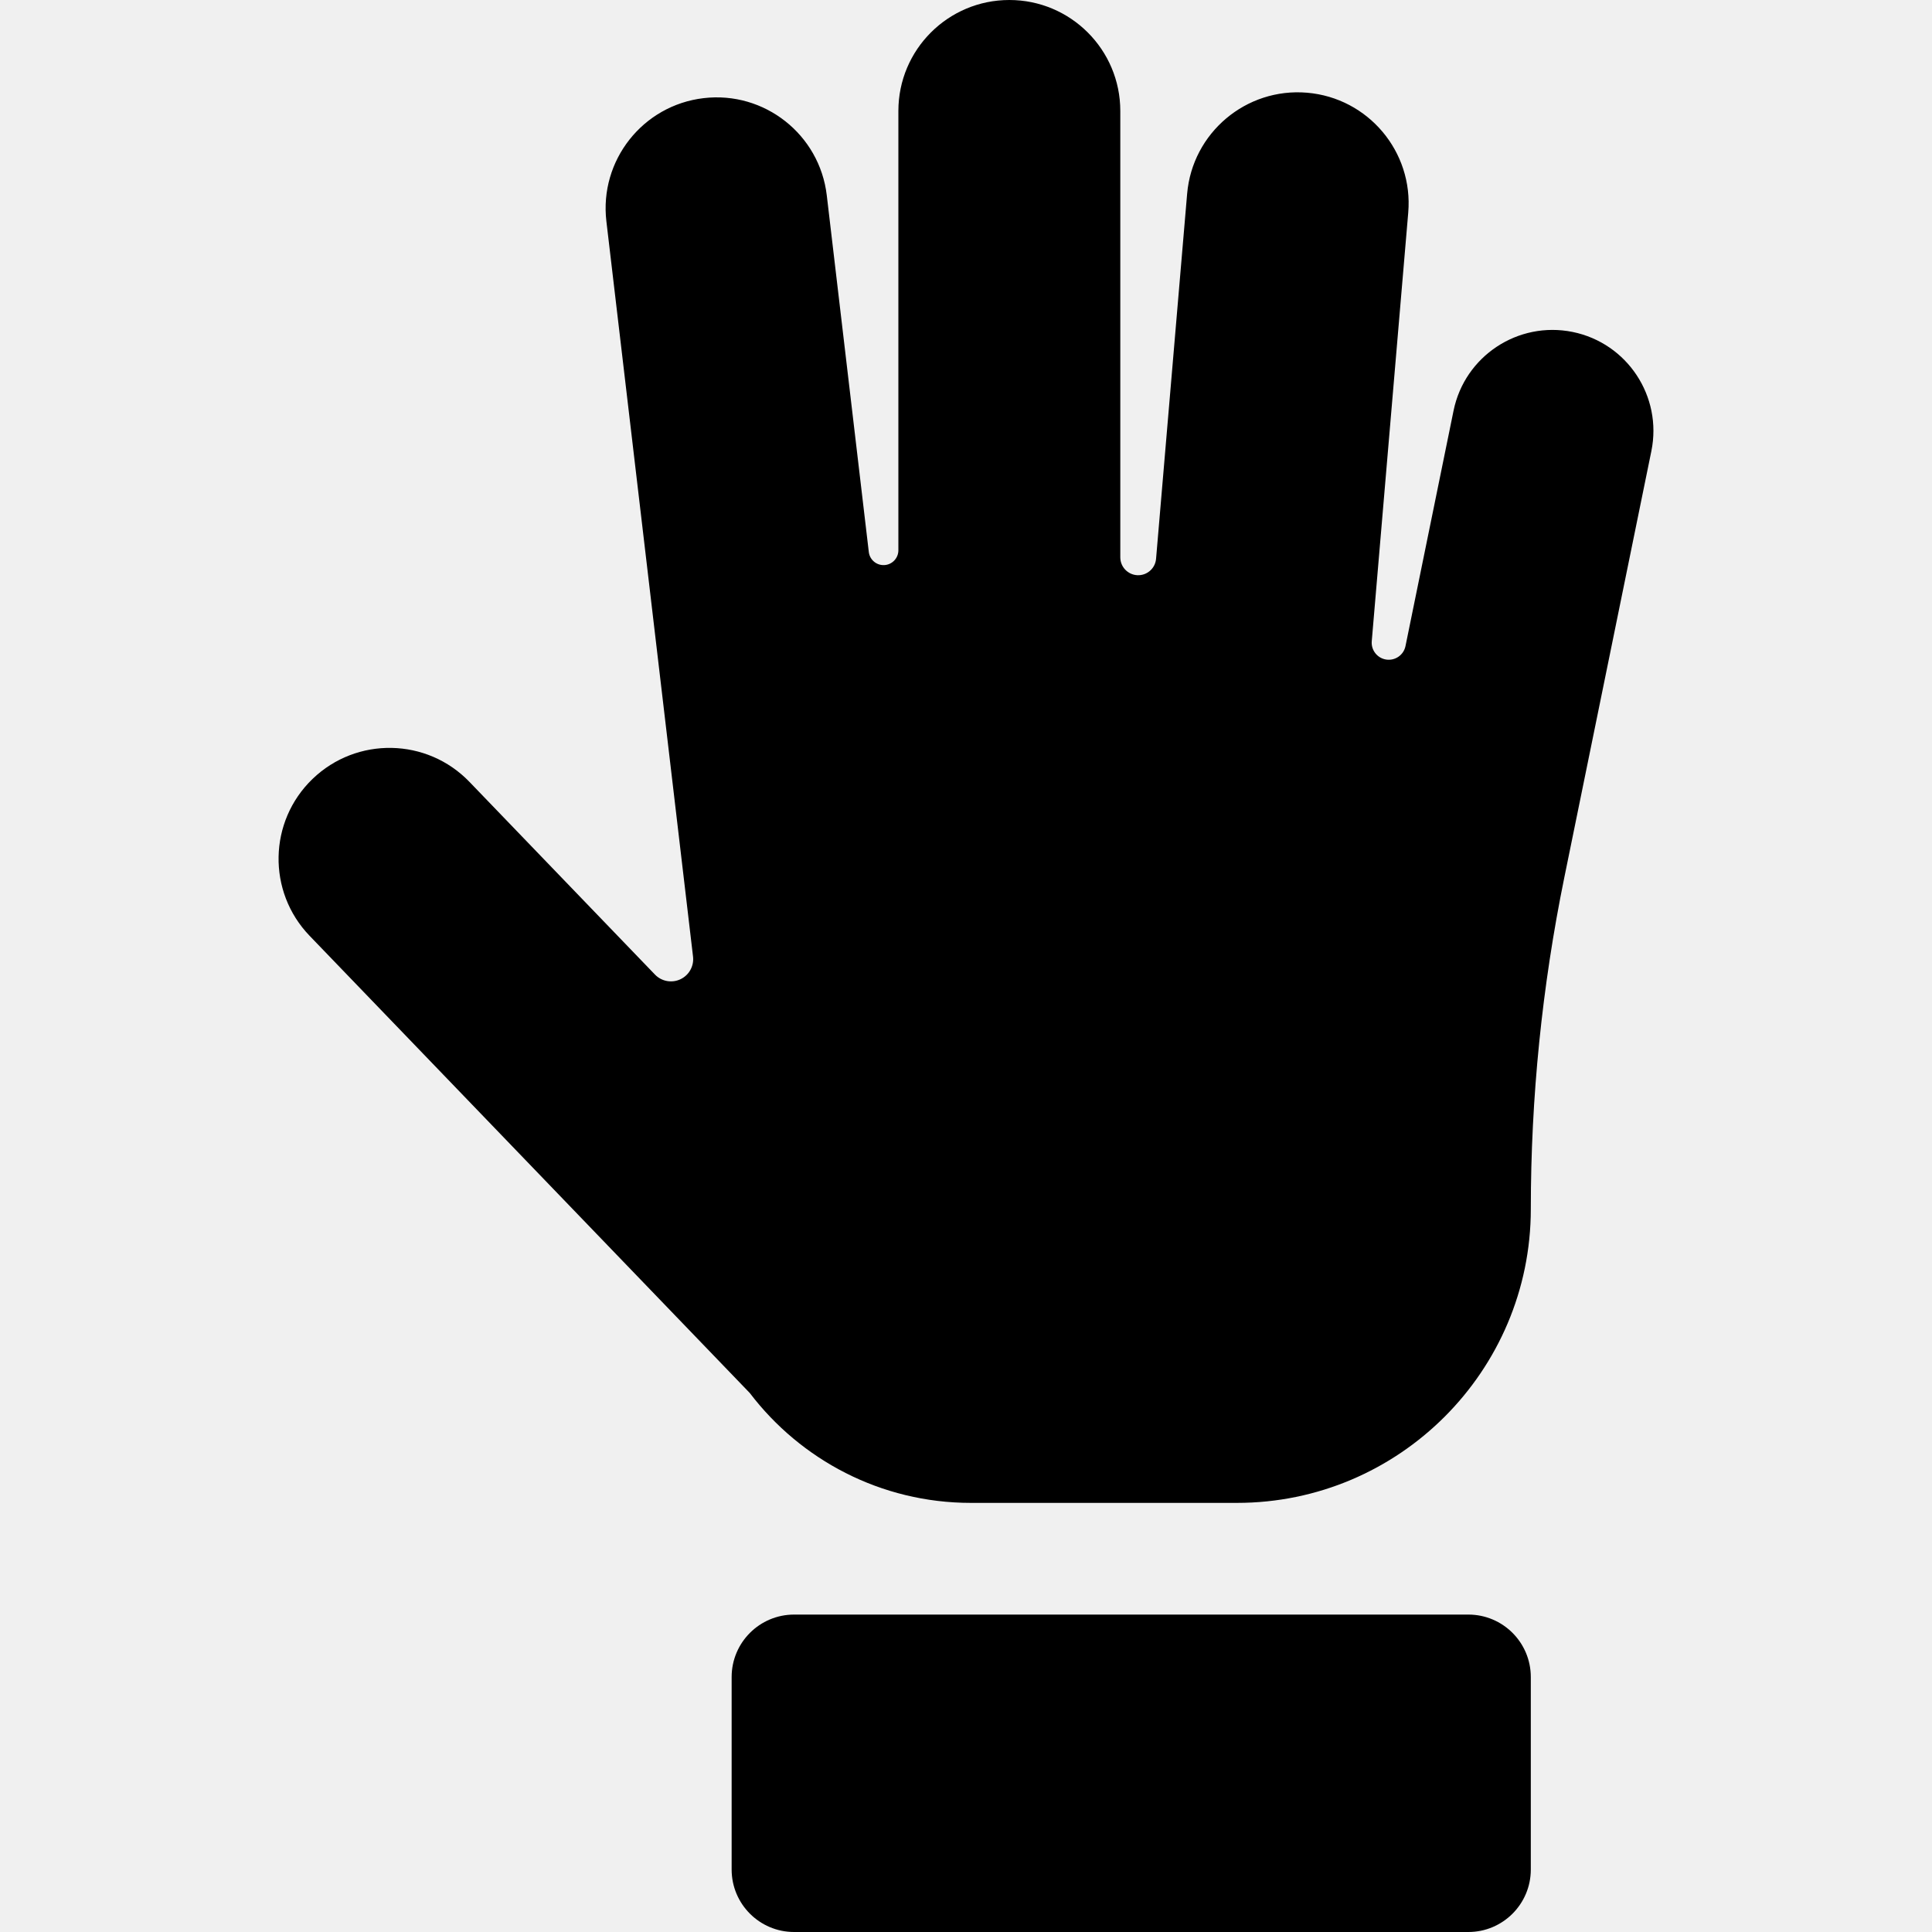
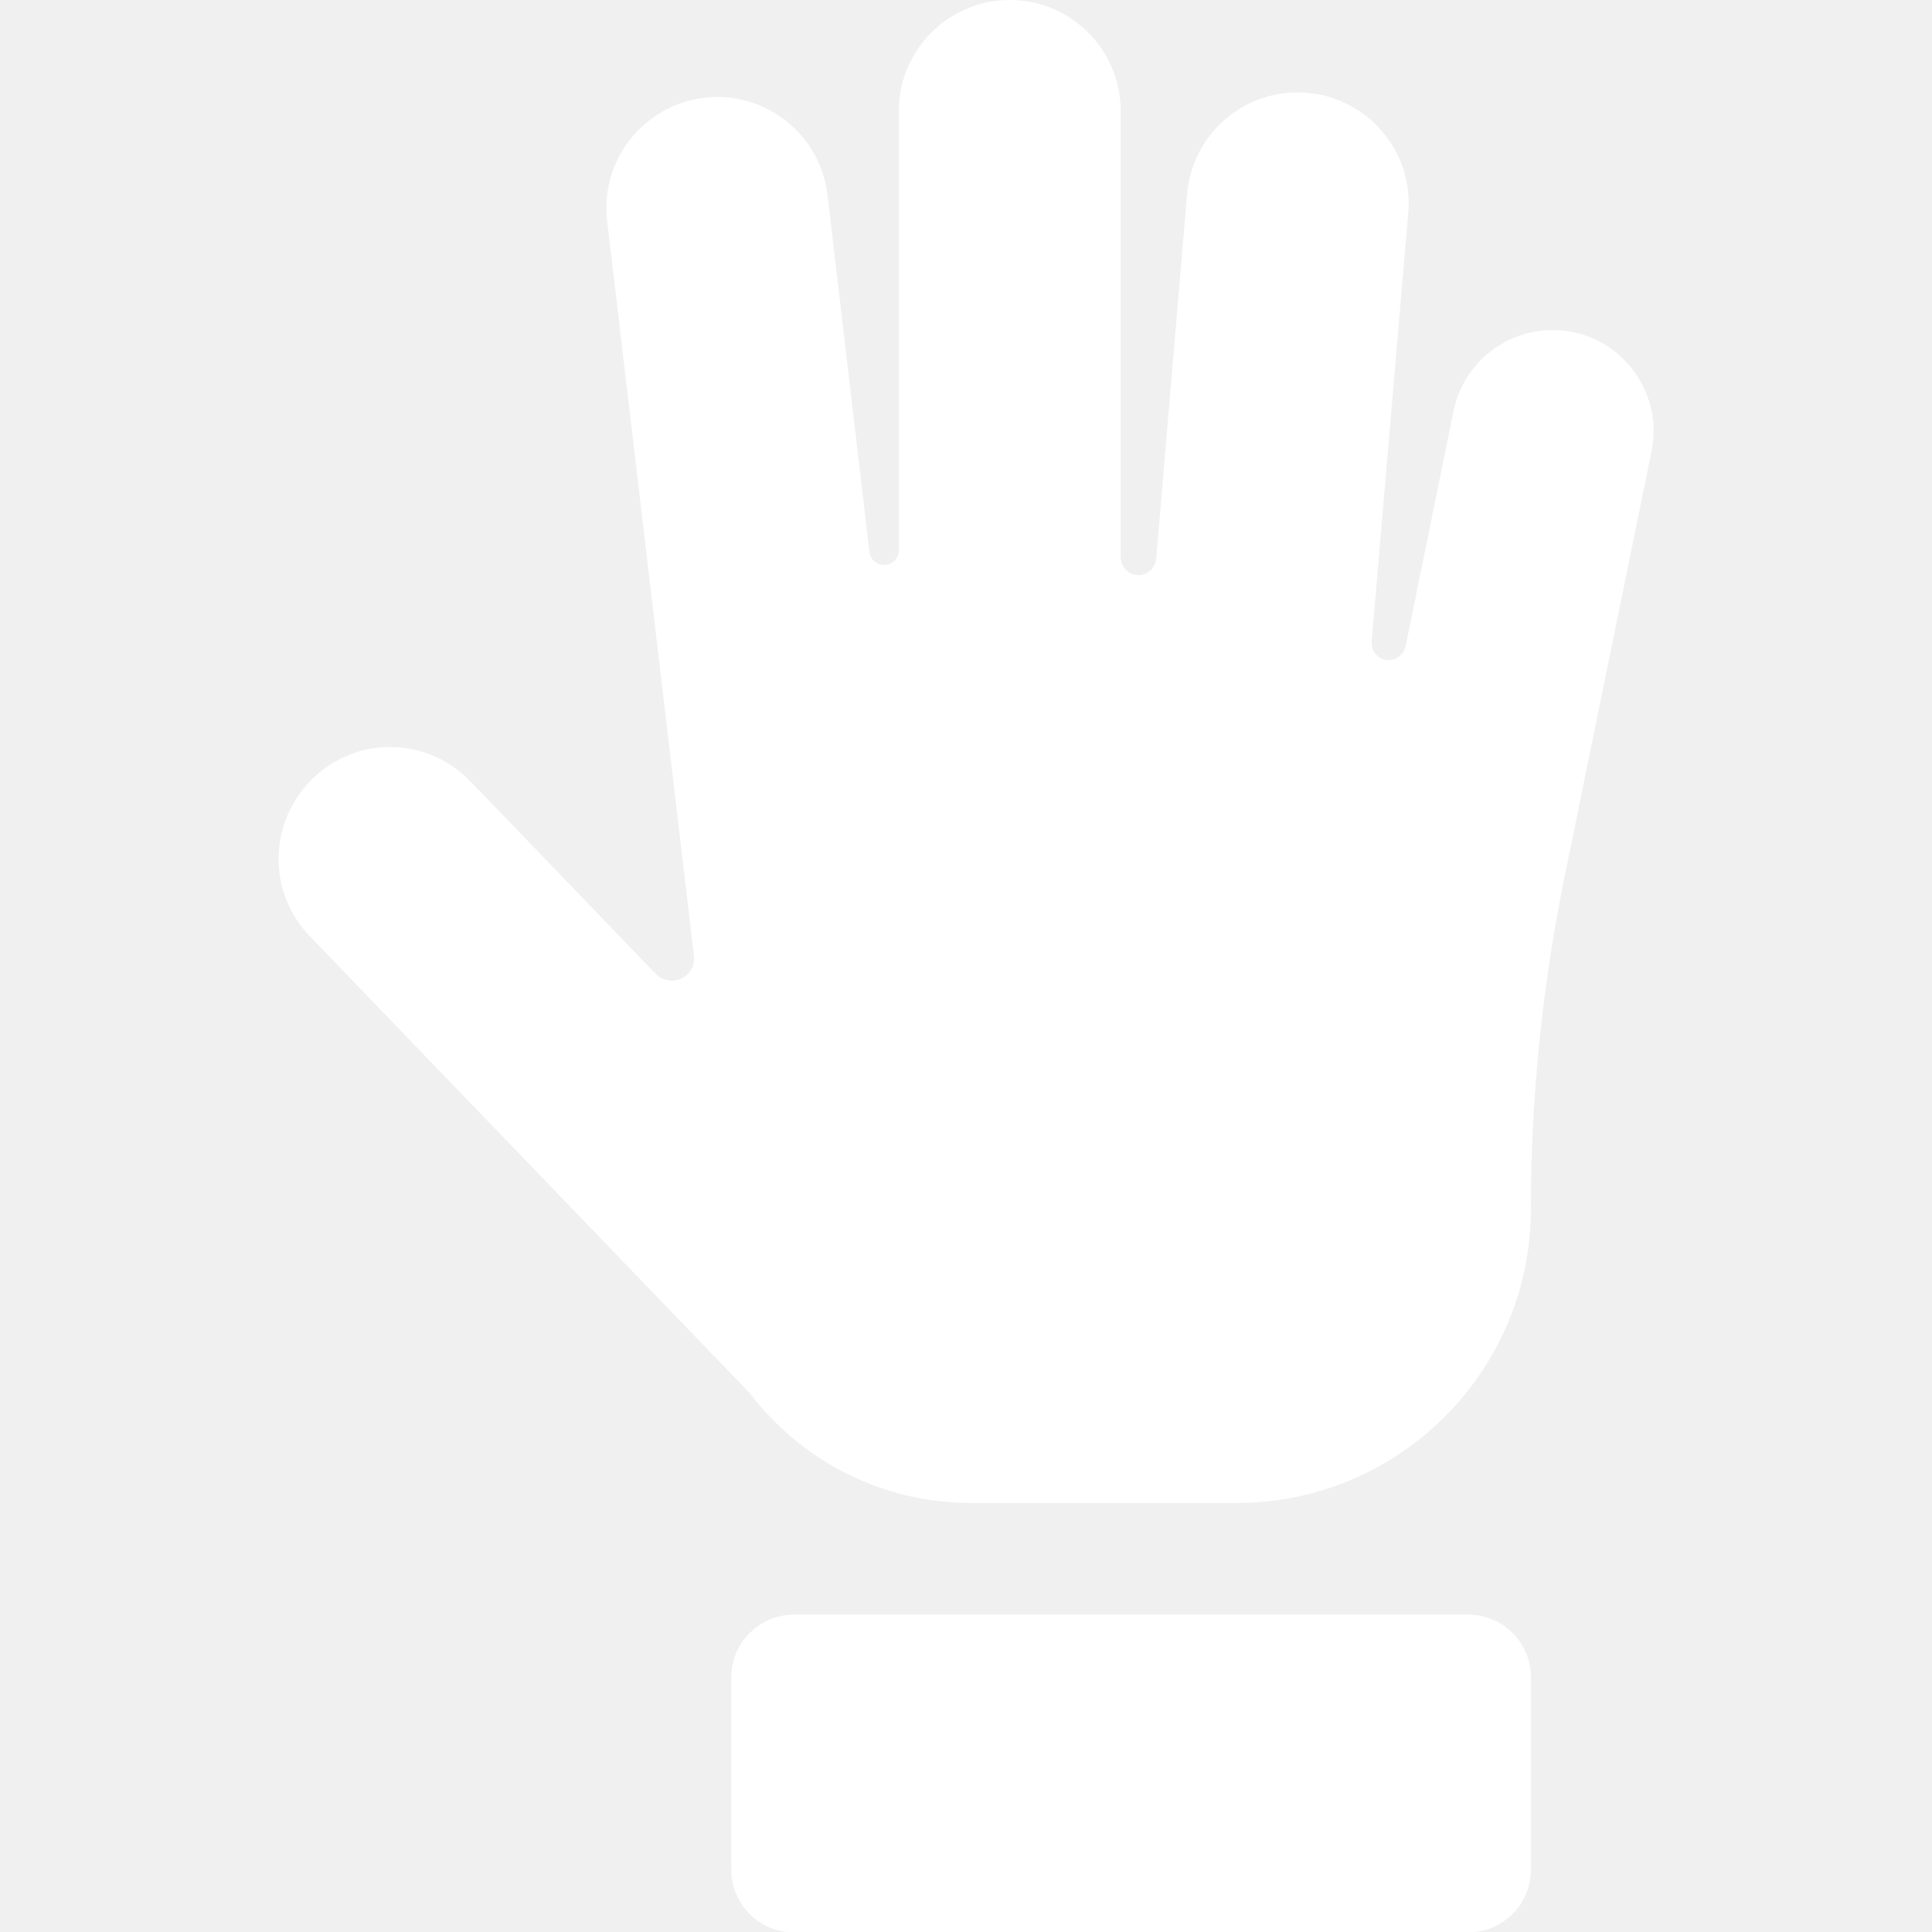
- <svg xmlns="http://www.w3.org/2000/svg" version="1.1" id="Capa_1" x="0px" y="0px" viewBox="0 0 287.084 287.084" style="enable-background:new 0 0 287.084 287.084;" xml:space="preserve">
+ <svg xmlns="http://www.w3.org/2000/svg" version="1.1" id="Capa_1" x="0px" y="0px" viewBox="0 0 512 512" style="enable-background:new 0 0 512 512;" xml:space="preserve">
+   <style type="text/css">
+ 	.st0{fill:#FFFFFF;}
+ </style>
  <g>
-     <path d="M218.188,239.917H118c-5.126,0-9.282,4.156-9.282,9.282v28.603c0,5.126,4.156,9.282,9.282,9.282h100.187   c5.126,0,9.282-4.156,9.282-9.282v-28.603C227.47,244.073,223.314,239.917,218.188,239.917z" />
-     <path d="M233.687,49.327c-8.108-1.647-16.039,3.58-17.697,11.697l-7.142,34.981c-0.269,1.317-1.518,2.195-2.848,2.004   c-1.33-0.192-2.28-1.387-2.166-2.726l5.421-63.68c0.772-9.072-5.957-17.054-15.029-17.826c-9.066-0.773-17.054,5.957-17.826,15.029   l-4.616,54.232c-0.121,1.421-1.341,2.494-2.765,2.434c-1.425-0.061-2.549-1.233-2.549-2.66V16.487   C166.469,7.382,159.087,0,149.981,0s-16.487,7.382-16.487,16.487v65.28c0,1.168-0.91,2.133-2.076,2.201   c-1.166,0.069-2.183-0.784-2.319-1.943l-6.245-52.997c-1.065-9.042-9.261-15.513-18.304-14.444   c-9.043,1.065-15.51,9.261-14.444,18.304L102.98,142.14c0.166,1.408-0.586,2.764-1.867,3.37c-1.281,0.606-2.807,0.327-3.79-0.695   l-27.565-28.631c-6.314-6.559-16.751-6.758-23.312-0.442c-6.56,6.315-6.758,16.752-0.442,23.312l65.413,67.943   c7.546,9.91,19.462,16.323,32.851,16.323h39.536c24.077,0,43.666-19.588,43.666-43.665c0-16.546,1.668-33.05,4.977-49.262   l12.937-63.369C247.04,58.908,241.804,50.984,233.687,49.327z" />
+     <path class="st0" d="M389.1,427.9H210.4c-9.1,0-16.6,7.4-16.6,16.6v51c0,9.1,7.4,16.6,16.6,16.6h178.7c9.1,0,16.6-7.4,16.6-16.6   v-51C405.7,435.3,398.3,427.9,389.1,427.9z" />
+     <path class="st0" d="M416.8,88c-14.5-2.9-28.6,6.4-31.6,20.9l-12.7,62.4c-0.5,2.3-2.7,3.9-5.1,3.6c-2.4-0.3-4.1-2.5-3.9-4.9   l9.7-113.6c1.4-16.2-10.6-30.4-26.8-31.8c-16.2-1.4-30.4,10.6-31.8,26.8l-8.2,96.7c-0.2,2.5-2.4,4.4-4.9,4.3   c-2.5-0.1-4.5-2.2-4.5-4.7V29.4c0-16.2-13.2-29.4-29.4-29.4c-16.2,0-29.4,13.2-29.4,29.4v116.4c0,2.1-1.6,3.8-3.7,3.9   c-2.1,0.1-3.9-1.4-4.1-3.5l-11.1-94.5c-1.9-16.1-16.5-27.7-32.6-25.8c-16.1,1.9-27.7,16.5-25.8,32.6l23,194.8c0.3,2.5-1,4.9-3.3,6   c-2.3,1.1-5,0.6-6.8-1.2l-49.2-51.1c-11.3-11.7-29.9-12.1-41.6-0.8C71.1,217.7,70.8,236.3,82,248l116.7,121.2   c13.5,17.7,34.7,29.1,58.6,29.1h70.5c42.9,0,77.9-34.9,77.9-77.9c0-29.5,3-58.9,8.9-87.9l23.1-113C440.6,105.1,431.2,90.9,416.8,88   z" />
  </g>
-   <g>
- </g>
-   <g>
- </g>
-   <g>
- </g>
-   <g>
- </g>
-   <g>
- </g>
-   <g>
- </g>
-   <g>
- </g>
-   <g>
- </g>
-   <g>
- </g>
-   <g>
- </g>
-   <g>
- </g>
-   <g>
- </g>
-   <g>
- </g>
-   <g>
- </g>
-   <g>
- </g>
</svg>
